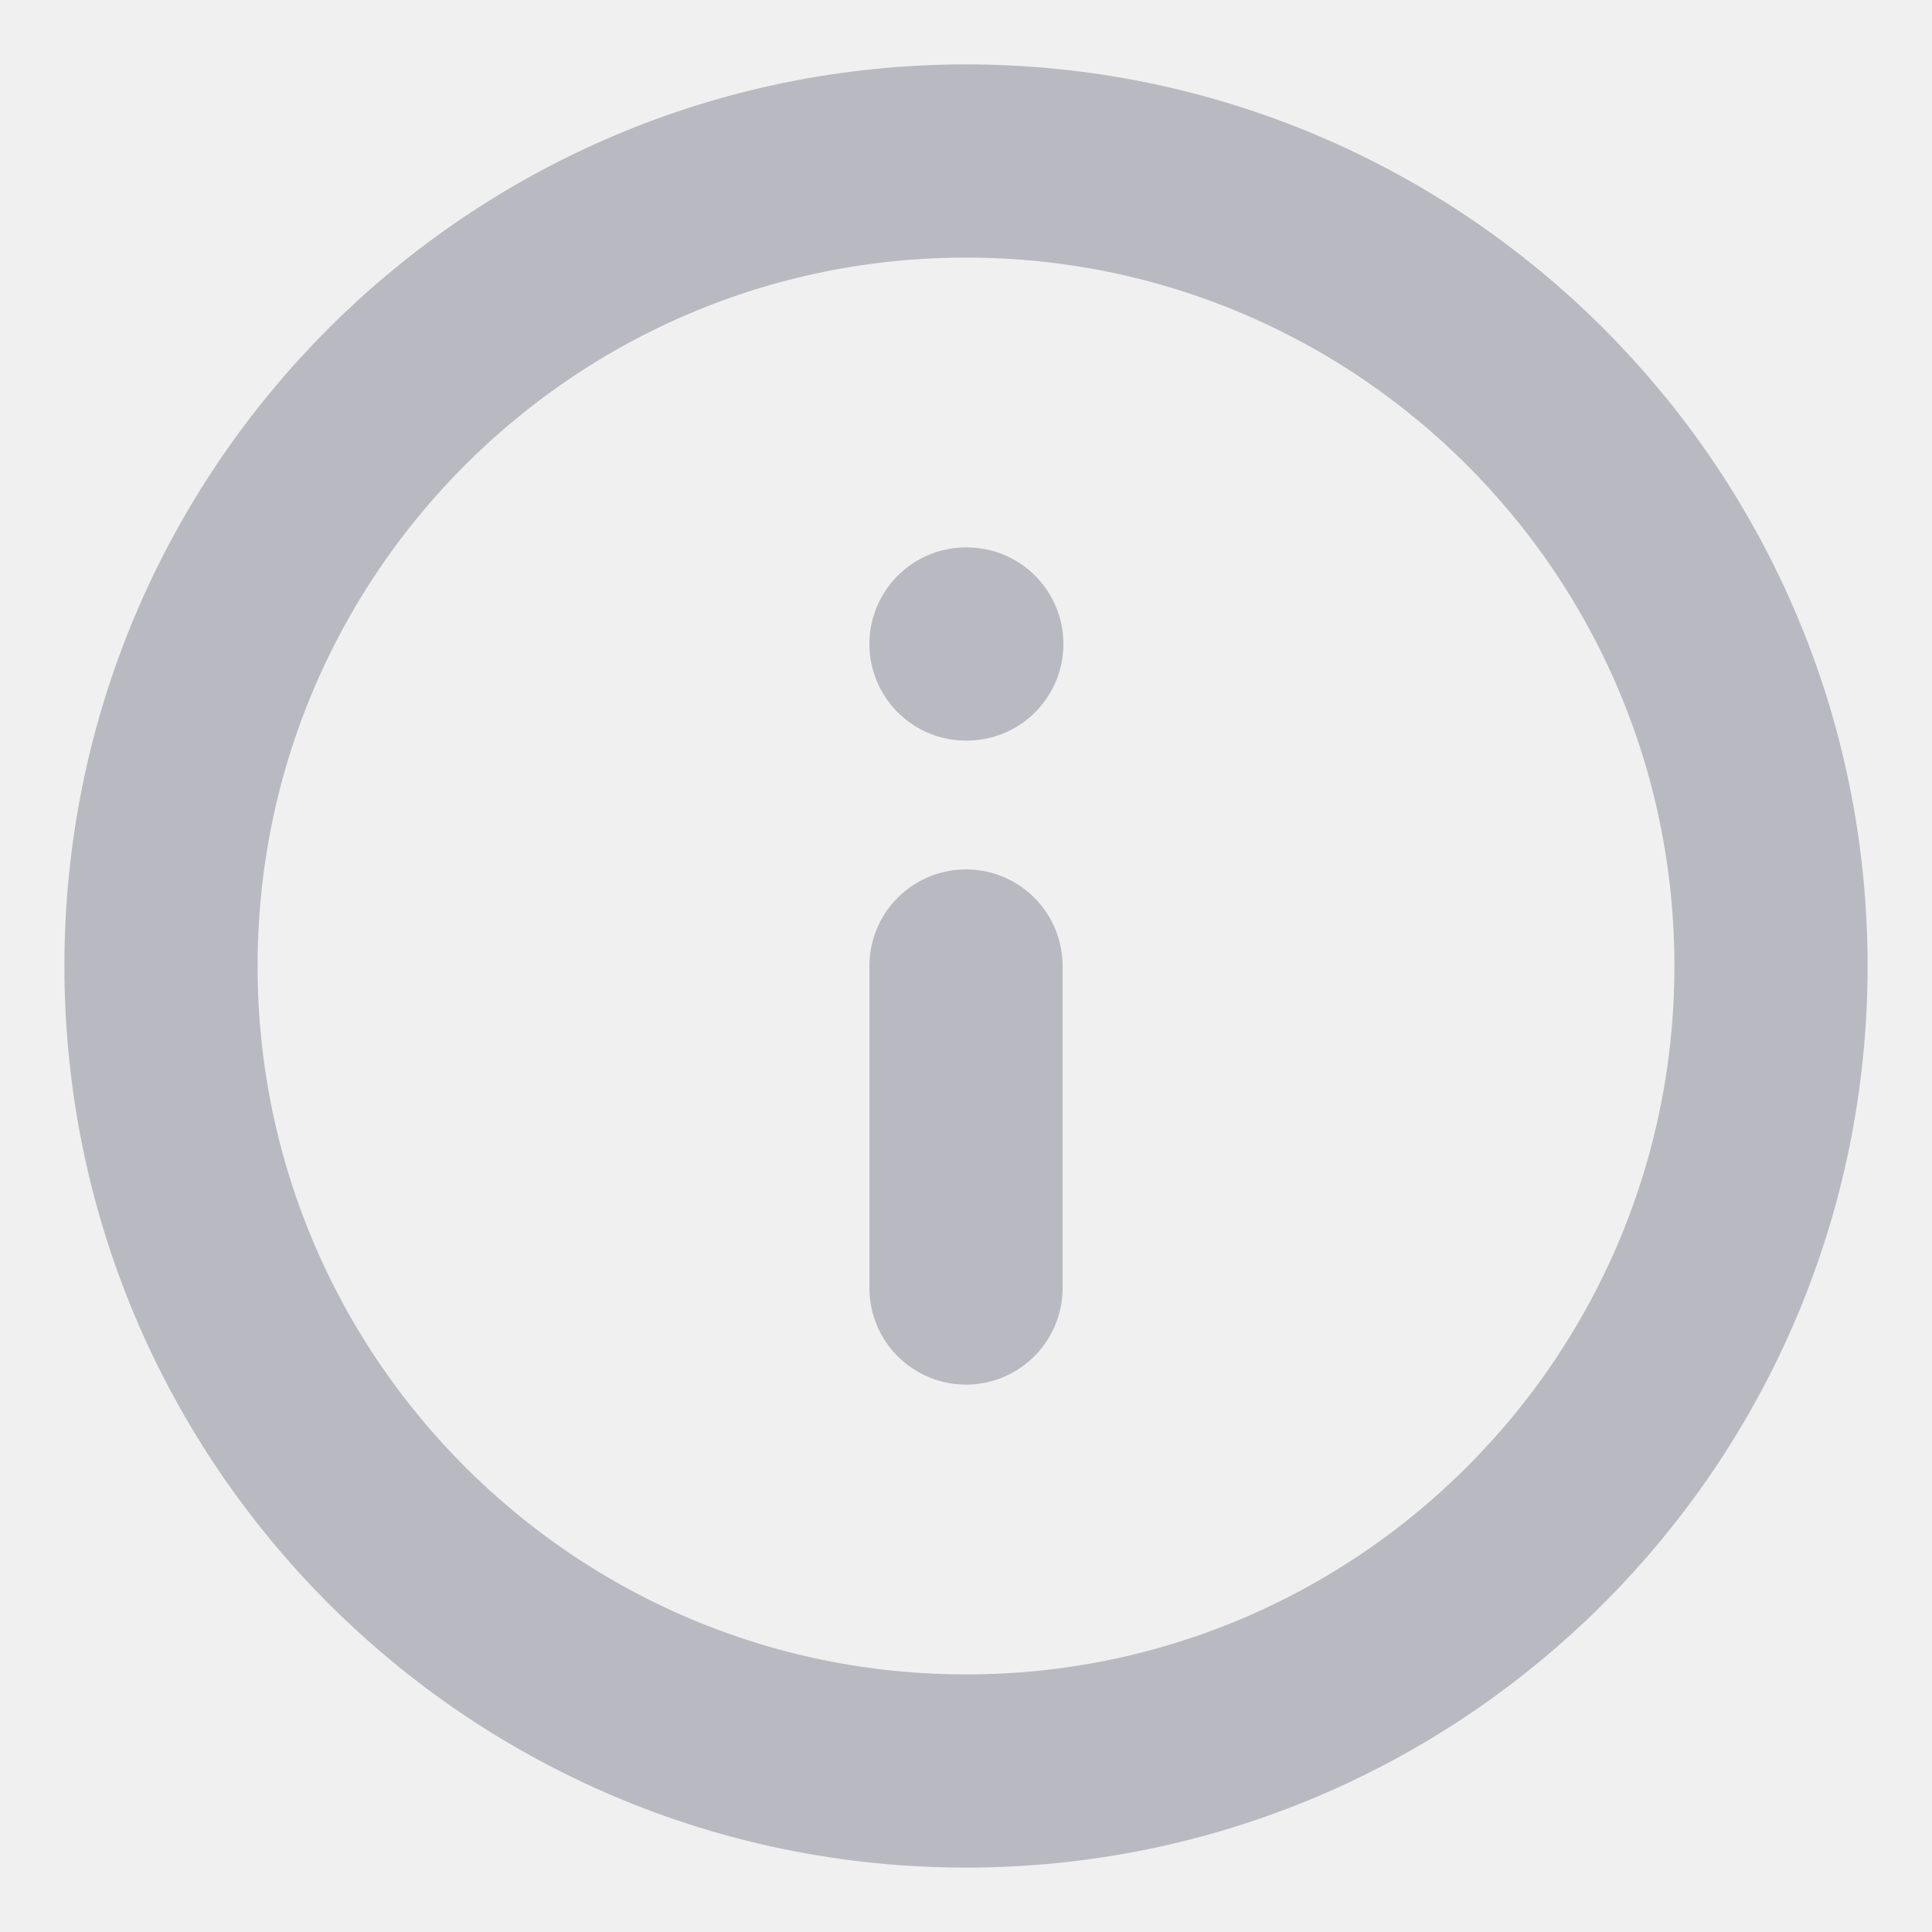
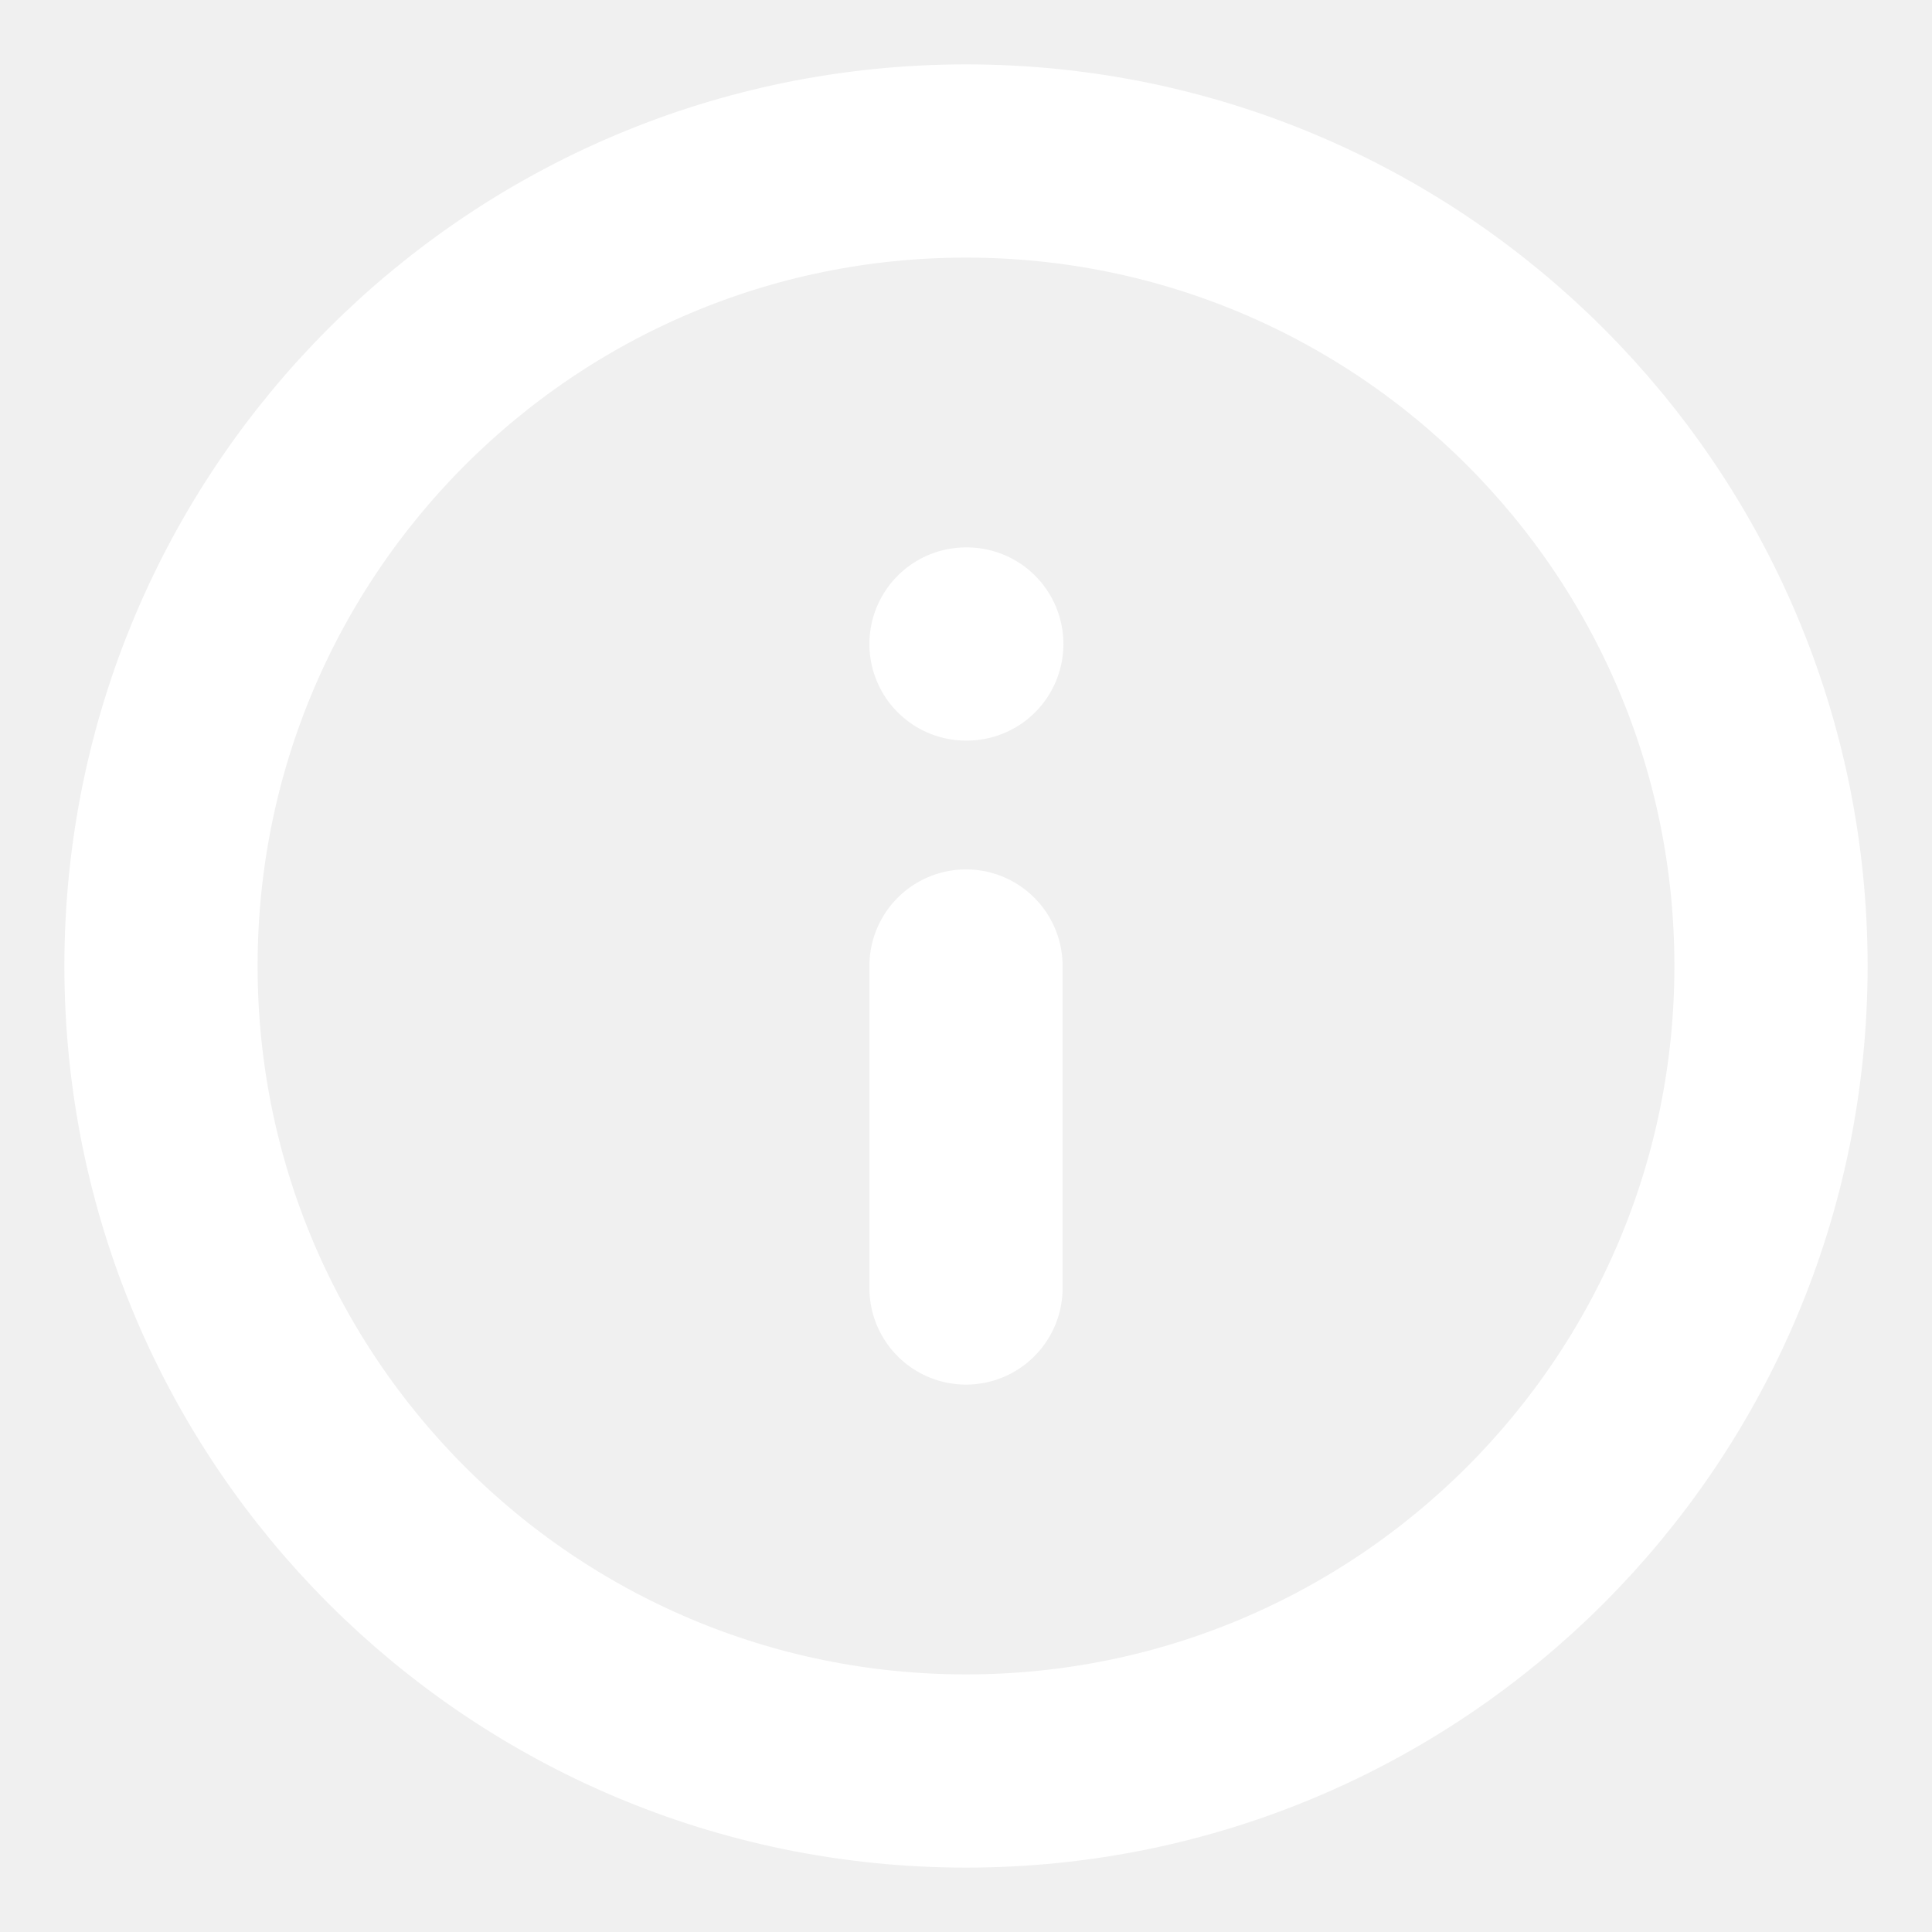
- <svg xmlns="http://www.w3.org/2000/svg" width="24" height="24" viewBox="0 0 24 24" fill="none" stroke="#b9bac1" stroke-width="2.4" stroke-linecap="round" stroke-linejoin="round">
+ <svg xmlns="http://www.w3.org/2000/svg" width="24" height="24" viewBox="0 0 24 24" fill="none" stroke="#ffffff" stroke-width="2.4" stroke-linecap="round" stroke-linejoin="round">
  <circle cx="12" cy="12" r="10" />
  <path d="M12 16v-4" />
  <path d="M12 8h.01" />
</svg>
